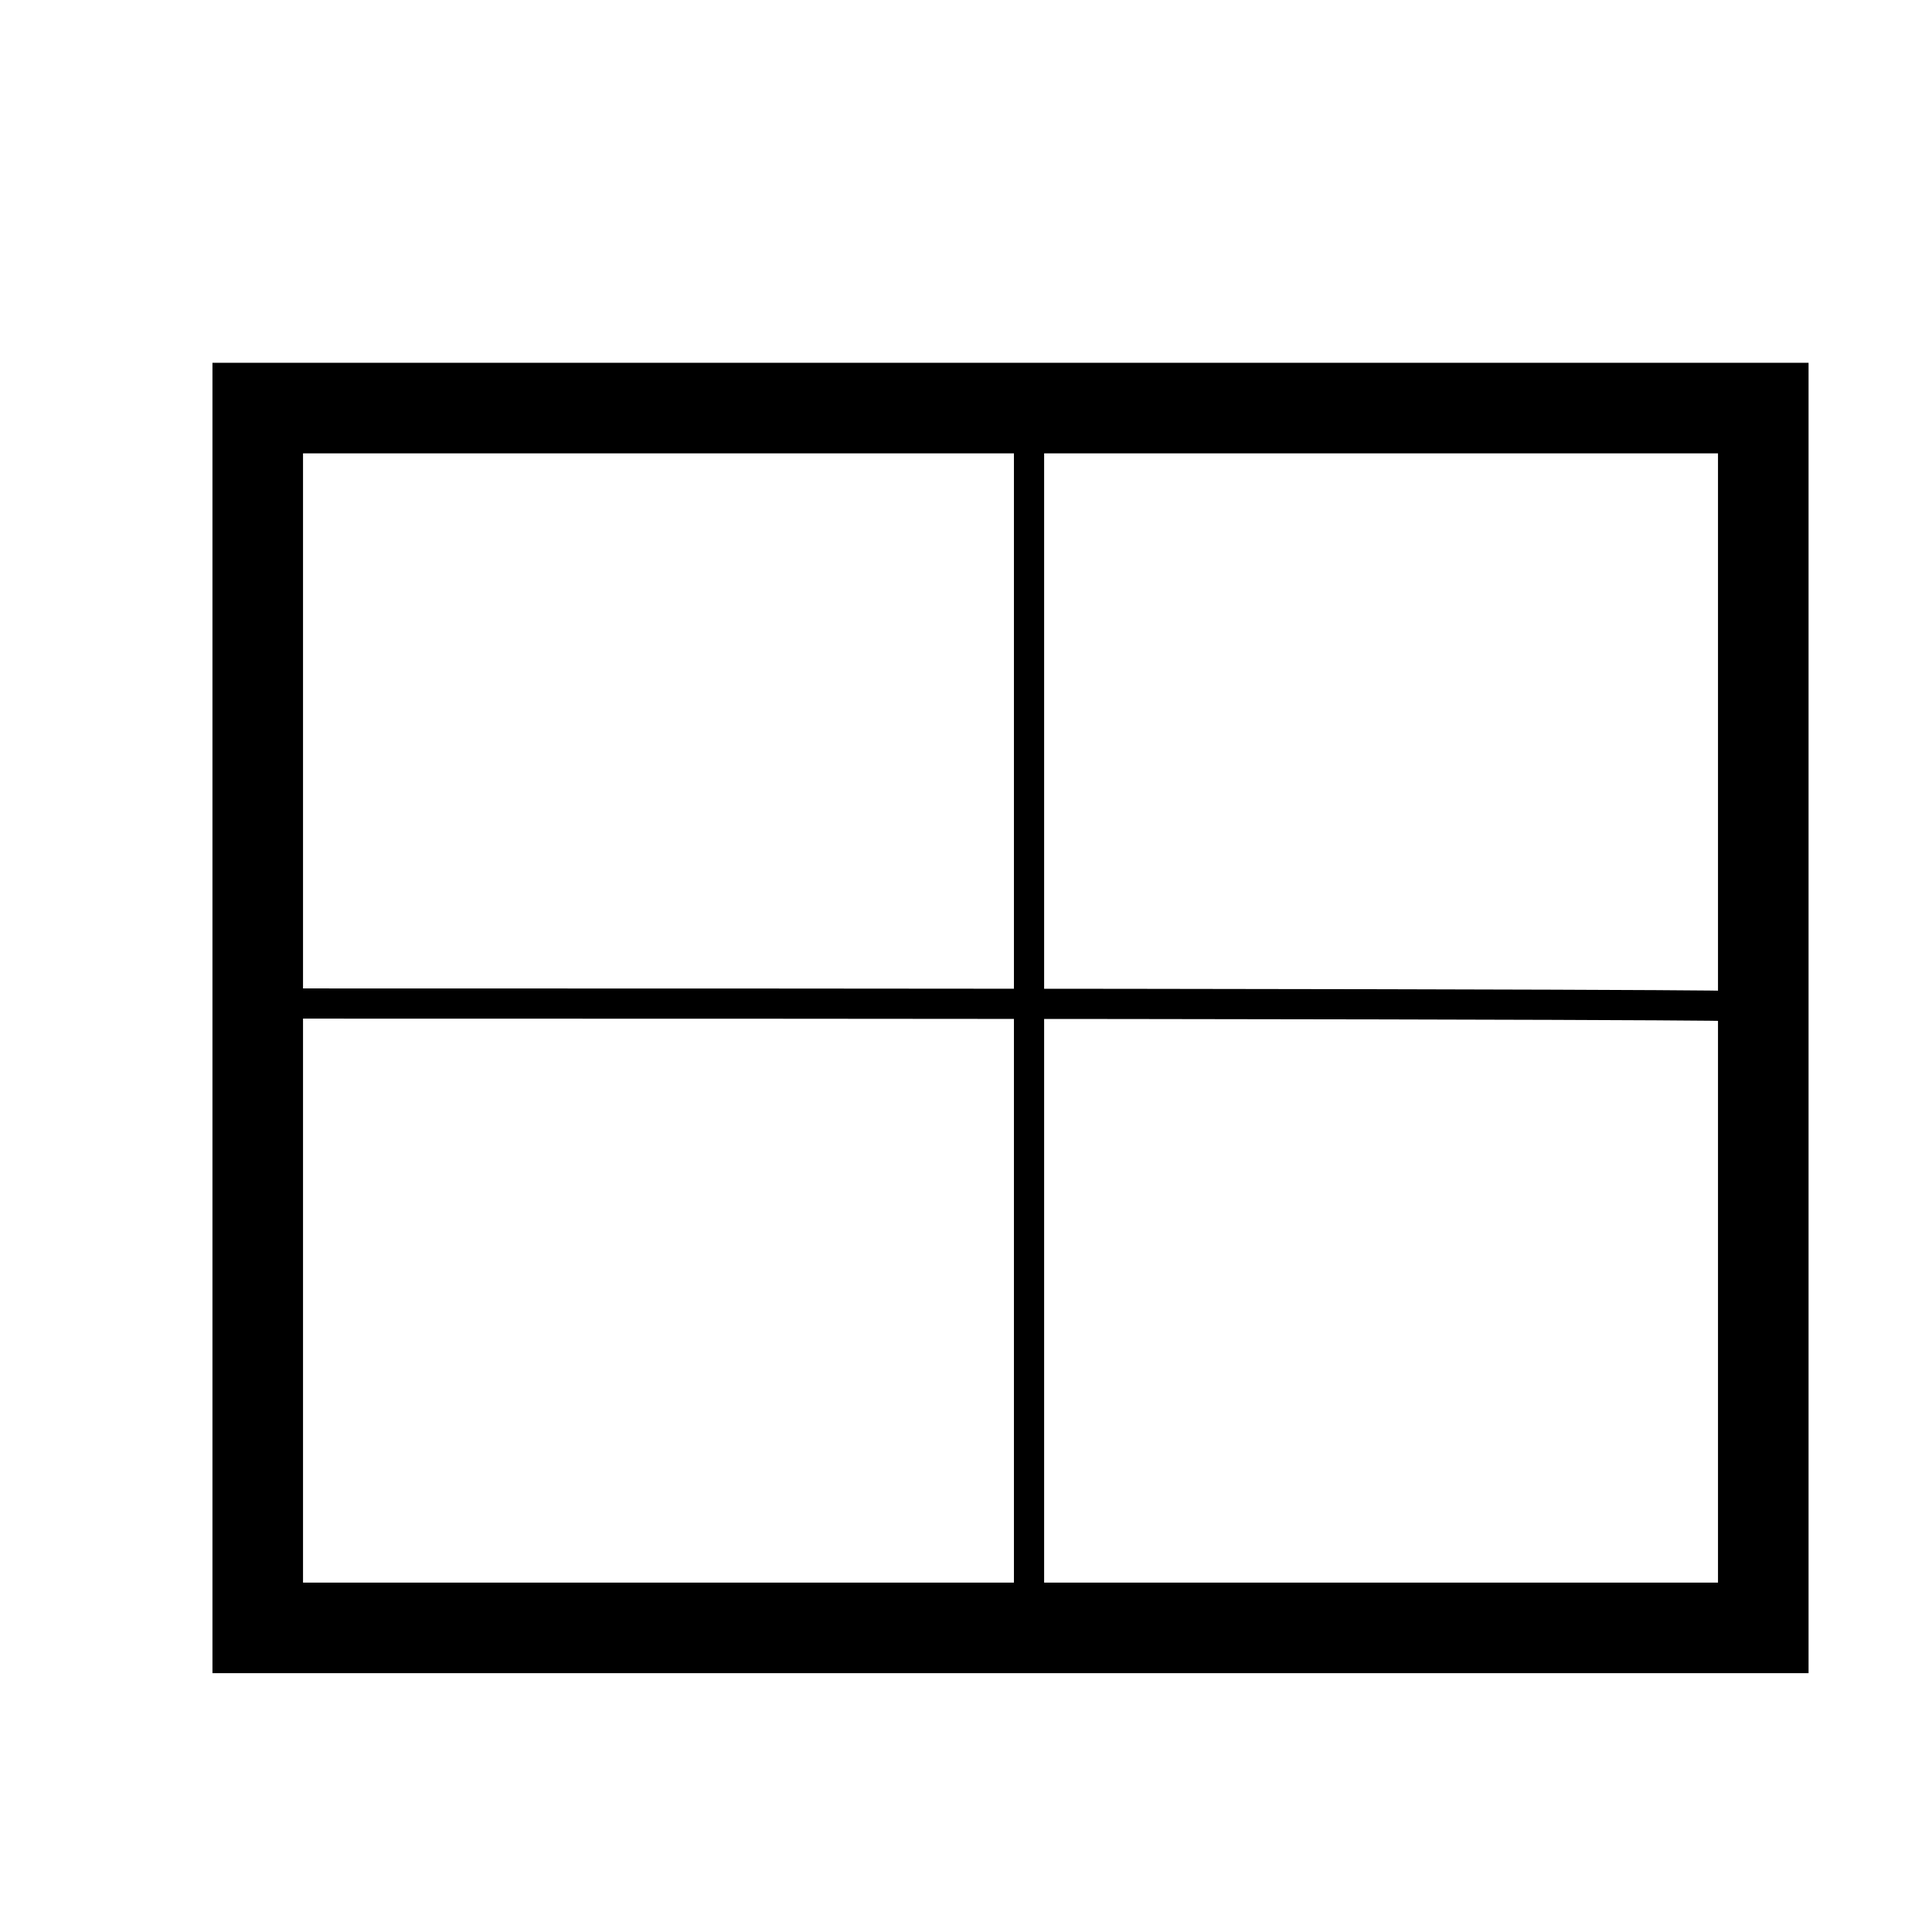
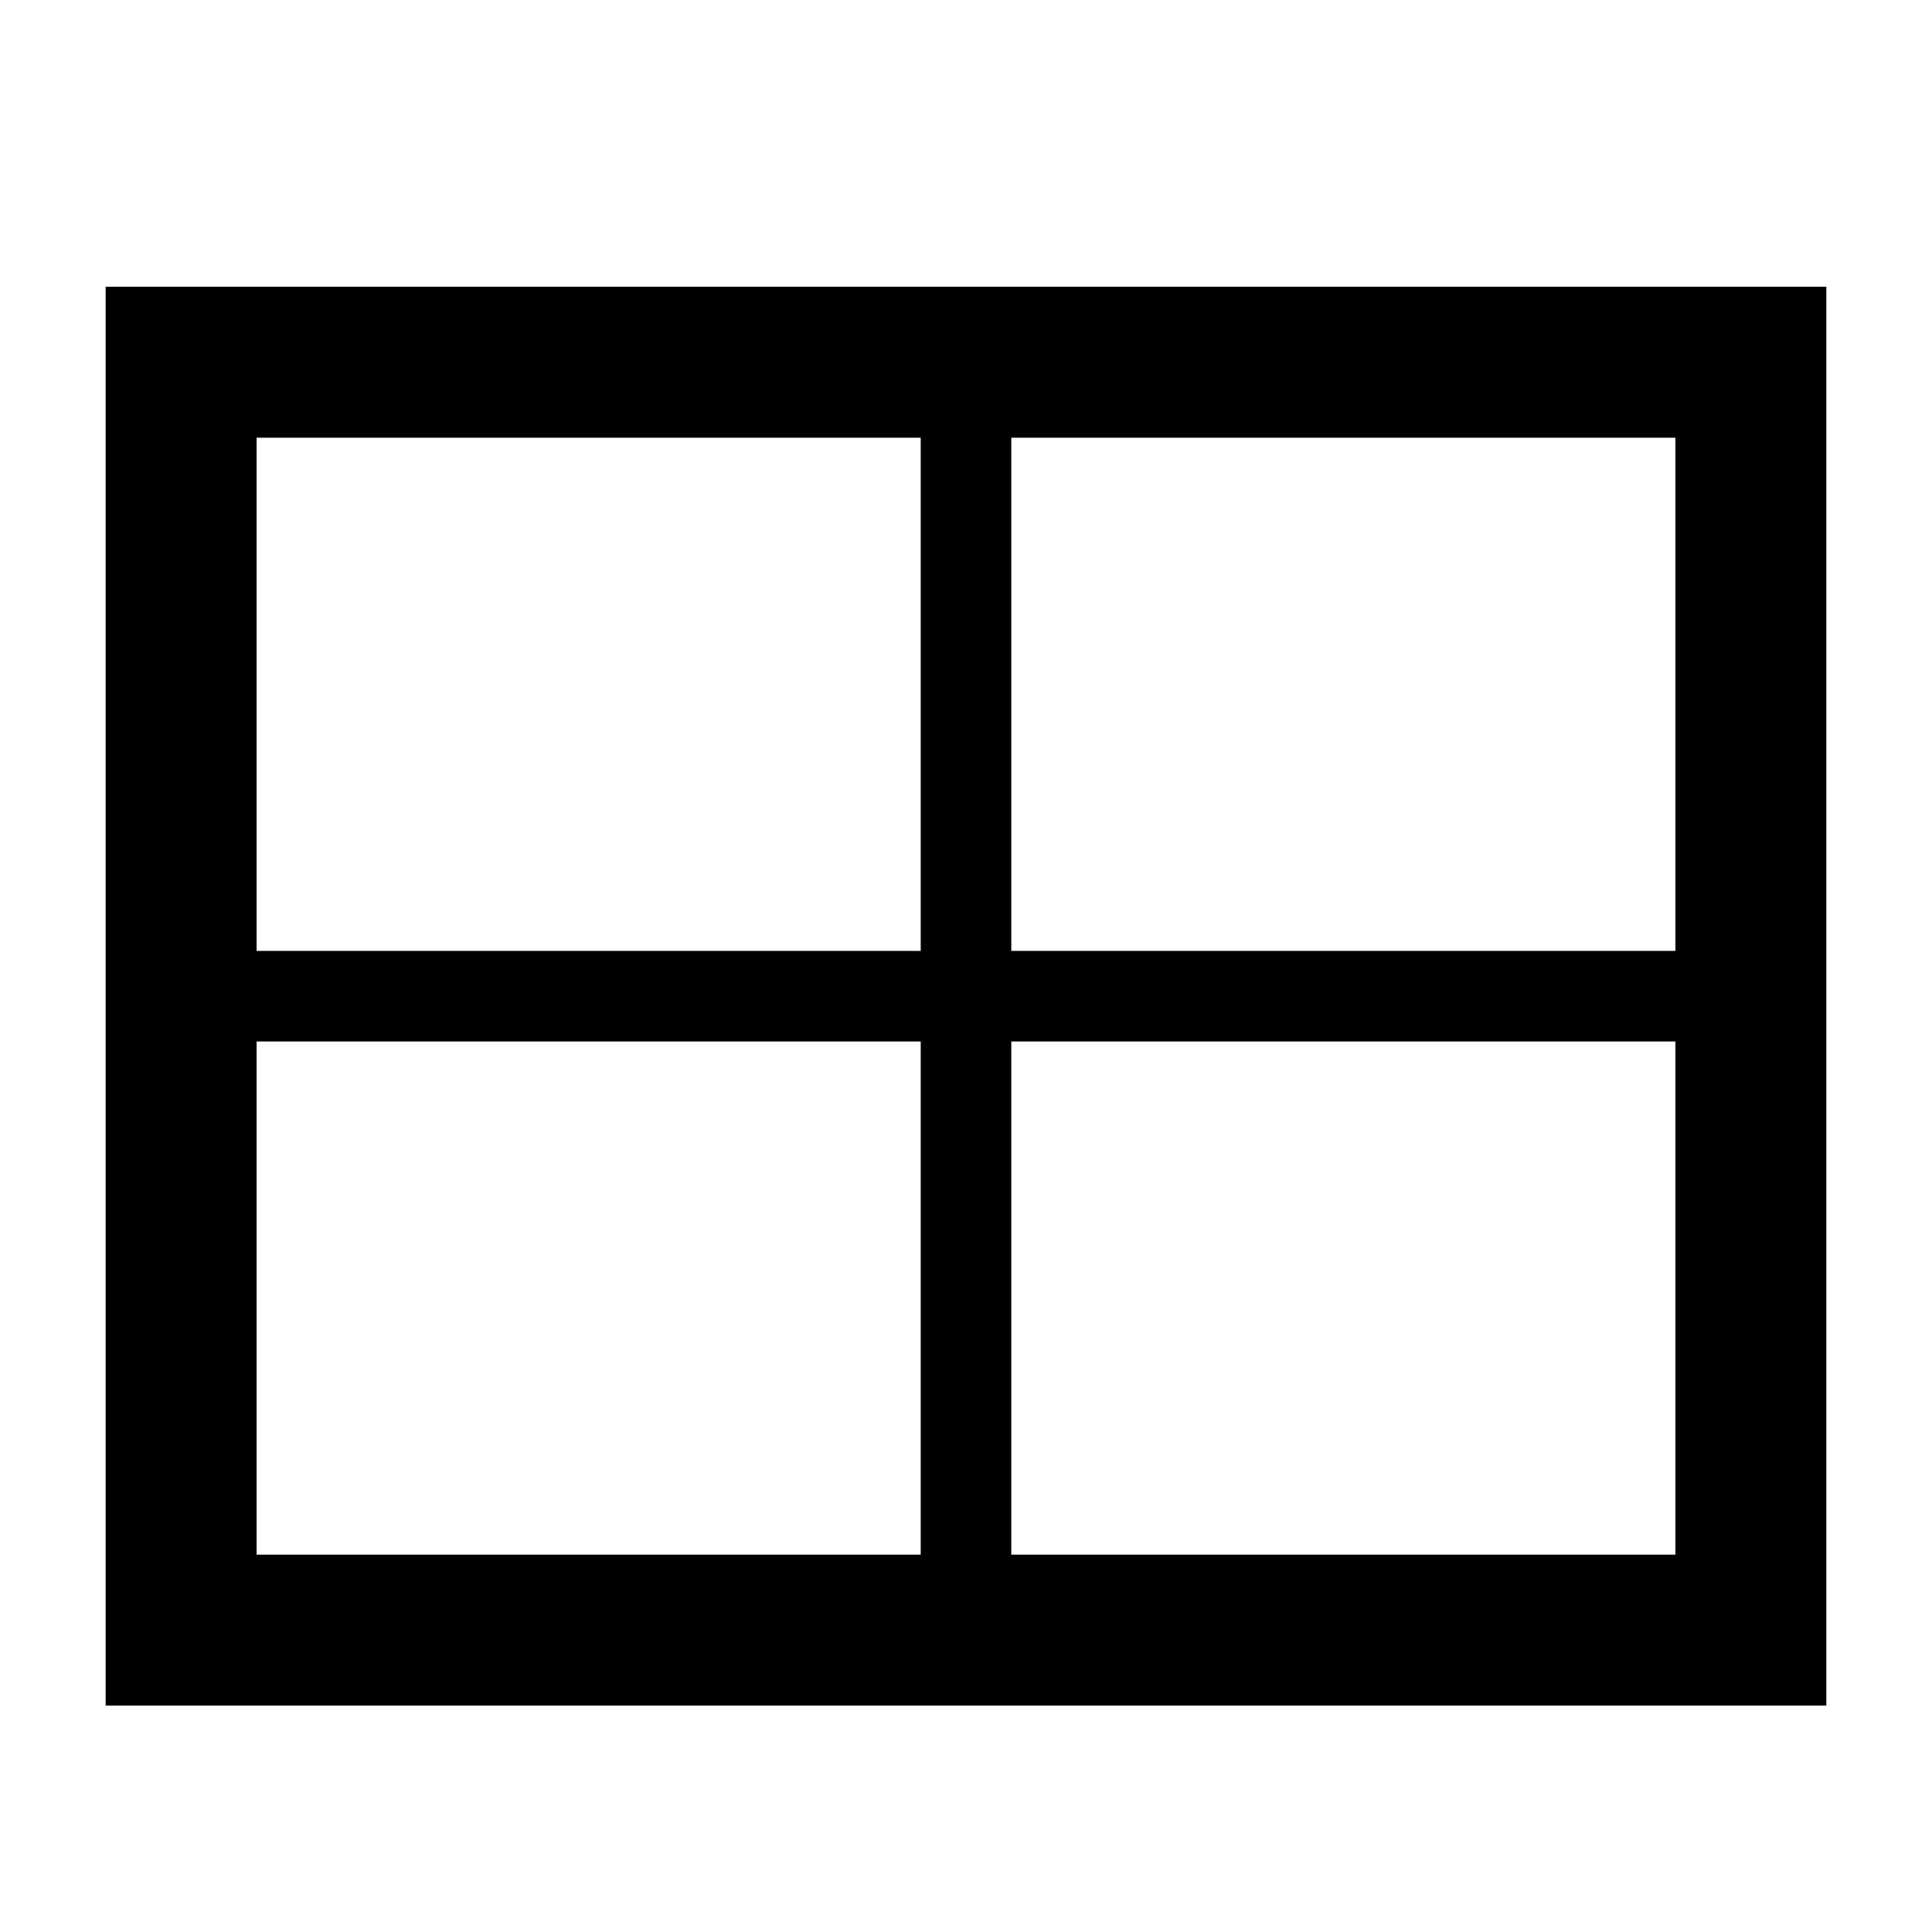
<svg xmlns="http://www.w3.org/2000/svg" width="64" height="64" viewBox="0 0 64 64" version="1.1" id="svg5">
  <defs id="defs2" />
  <g id="layer1">
-     <rect style="fill:none;stroke-width:3;stroke:#000000;stroke-opacity:1;stroke-miterlimit:4;stroke-dasharray:none" id="rect2376" width="49.873" height="40.408" x="8.538" y="13.518" />
-     <path style="fill:none;stroke:#000000;stroke-width:1px;stroke-linecap:butt;stroke-linejoin:miter;stroke-opacity:1" d="m 34.088,14.816 c 0,37.65 0,37.65 0,37.65" id="path2455" />
-     <path style="fill:none;stroke:#000000;stroke-width:1px;stroke-linecap:butt;stroke-linejoin:miter;stroke-opacity:1" d="m 9.726,33.243 c 47.715,0 47.633,0.083 47.633,0.083" id="path2457" />
+     <rect style="fill:none;stroke:#000000;stroke-width:5;stroke-miterlimit:4;stroke-dasharray:none;stroke-opacity:1" id="rect2376" width="52" height="42" x="6" y="12" ry="0" />
+     <path style="fill:none;stroke:#000000;stroke-width:3;stroke-linecap:butt;stroke-linejoin:miter;stroke-miterlimit:4;stroke-dasharray:none;stroke-opacity:1" d="M 32,14 V 53" id="path2455" />
+     <path style="fill:none;stroke:#000000;stroke-width:3;stroke-linecap:butt;stroke-linejoin:miter;stroke-miterlimit:4;stroke-dasharray:none;stroke-opacity:1" d="M 7,33 H 58" id="path2457" />
  </g>
</svg>
